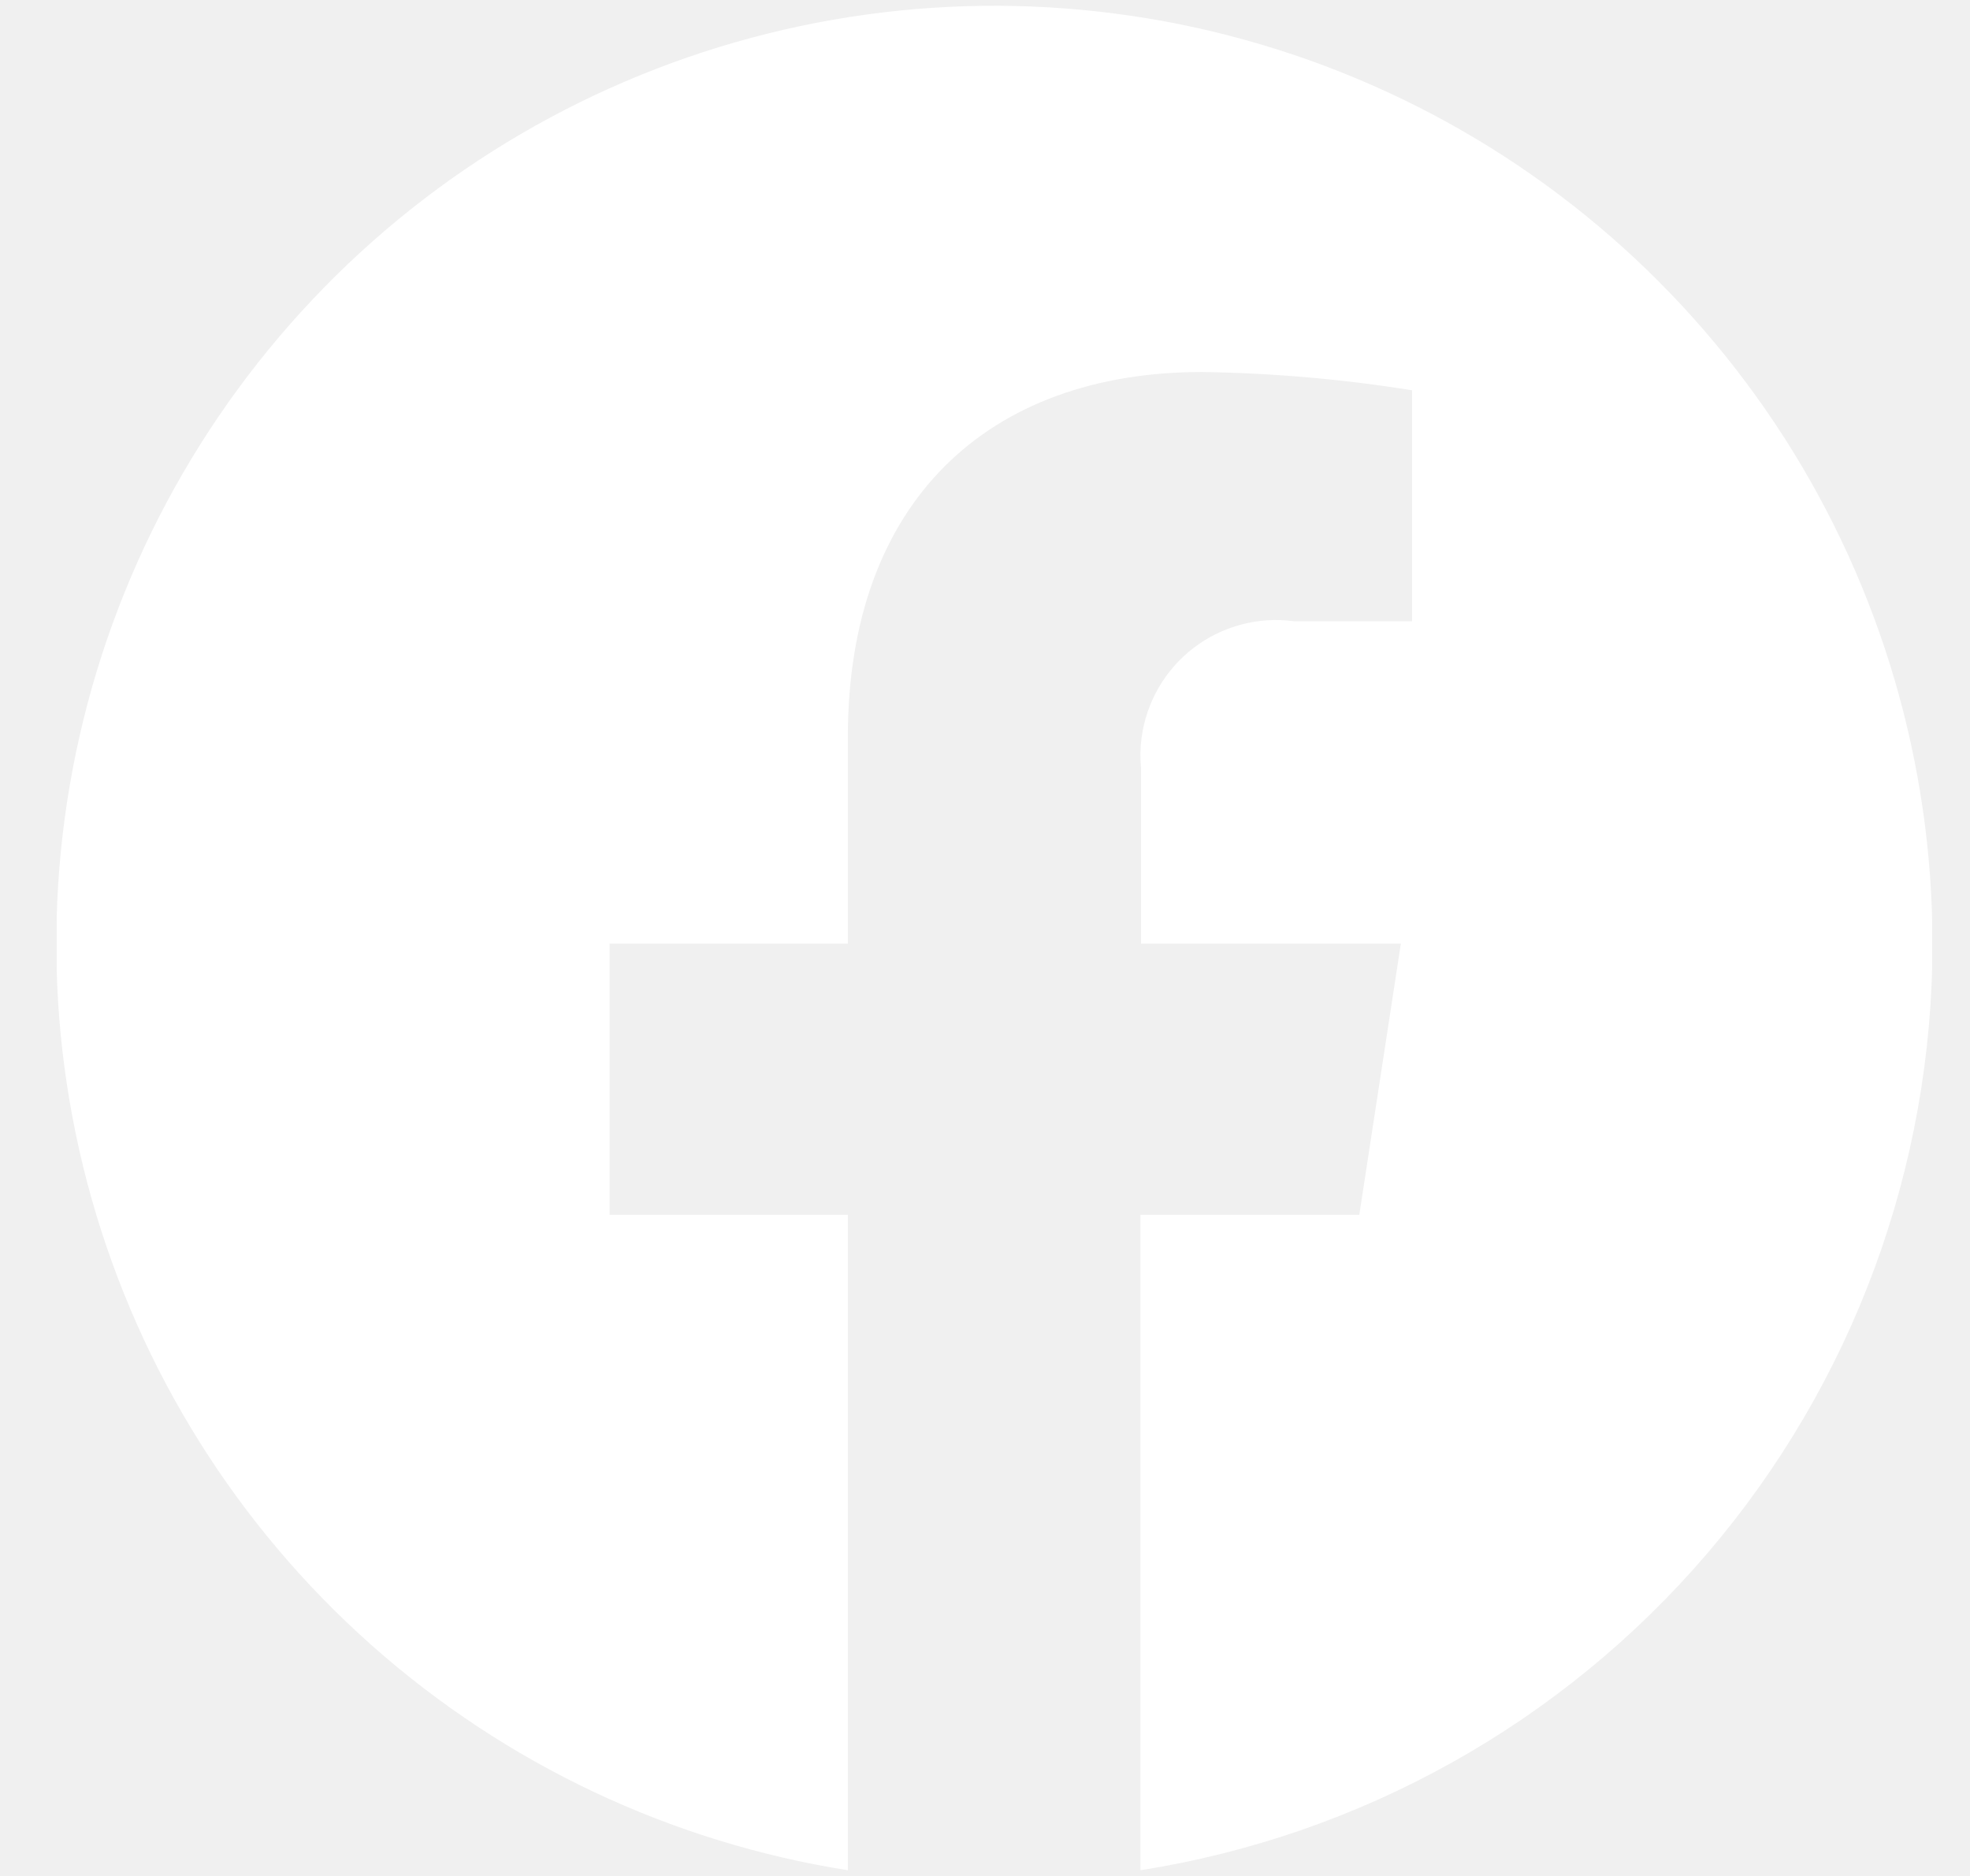
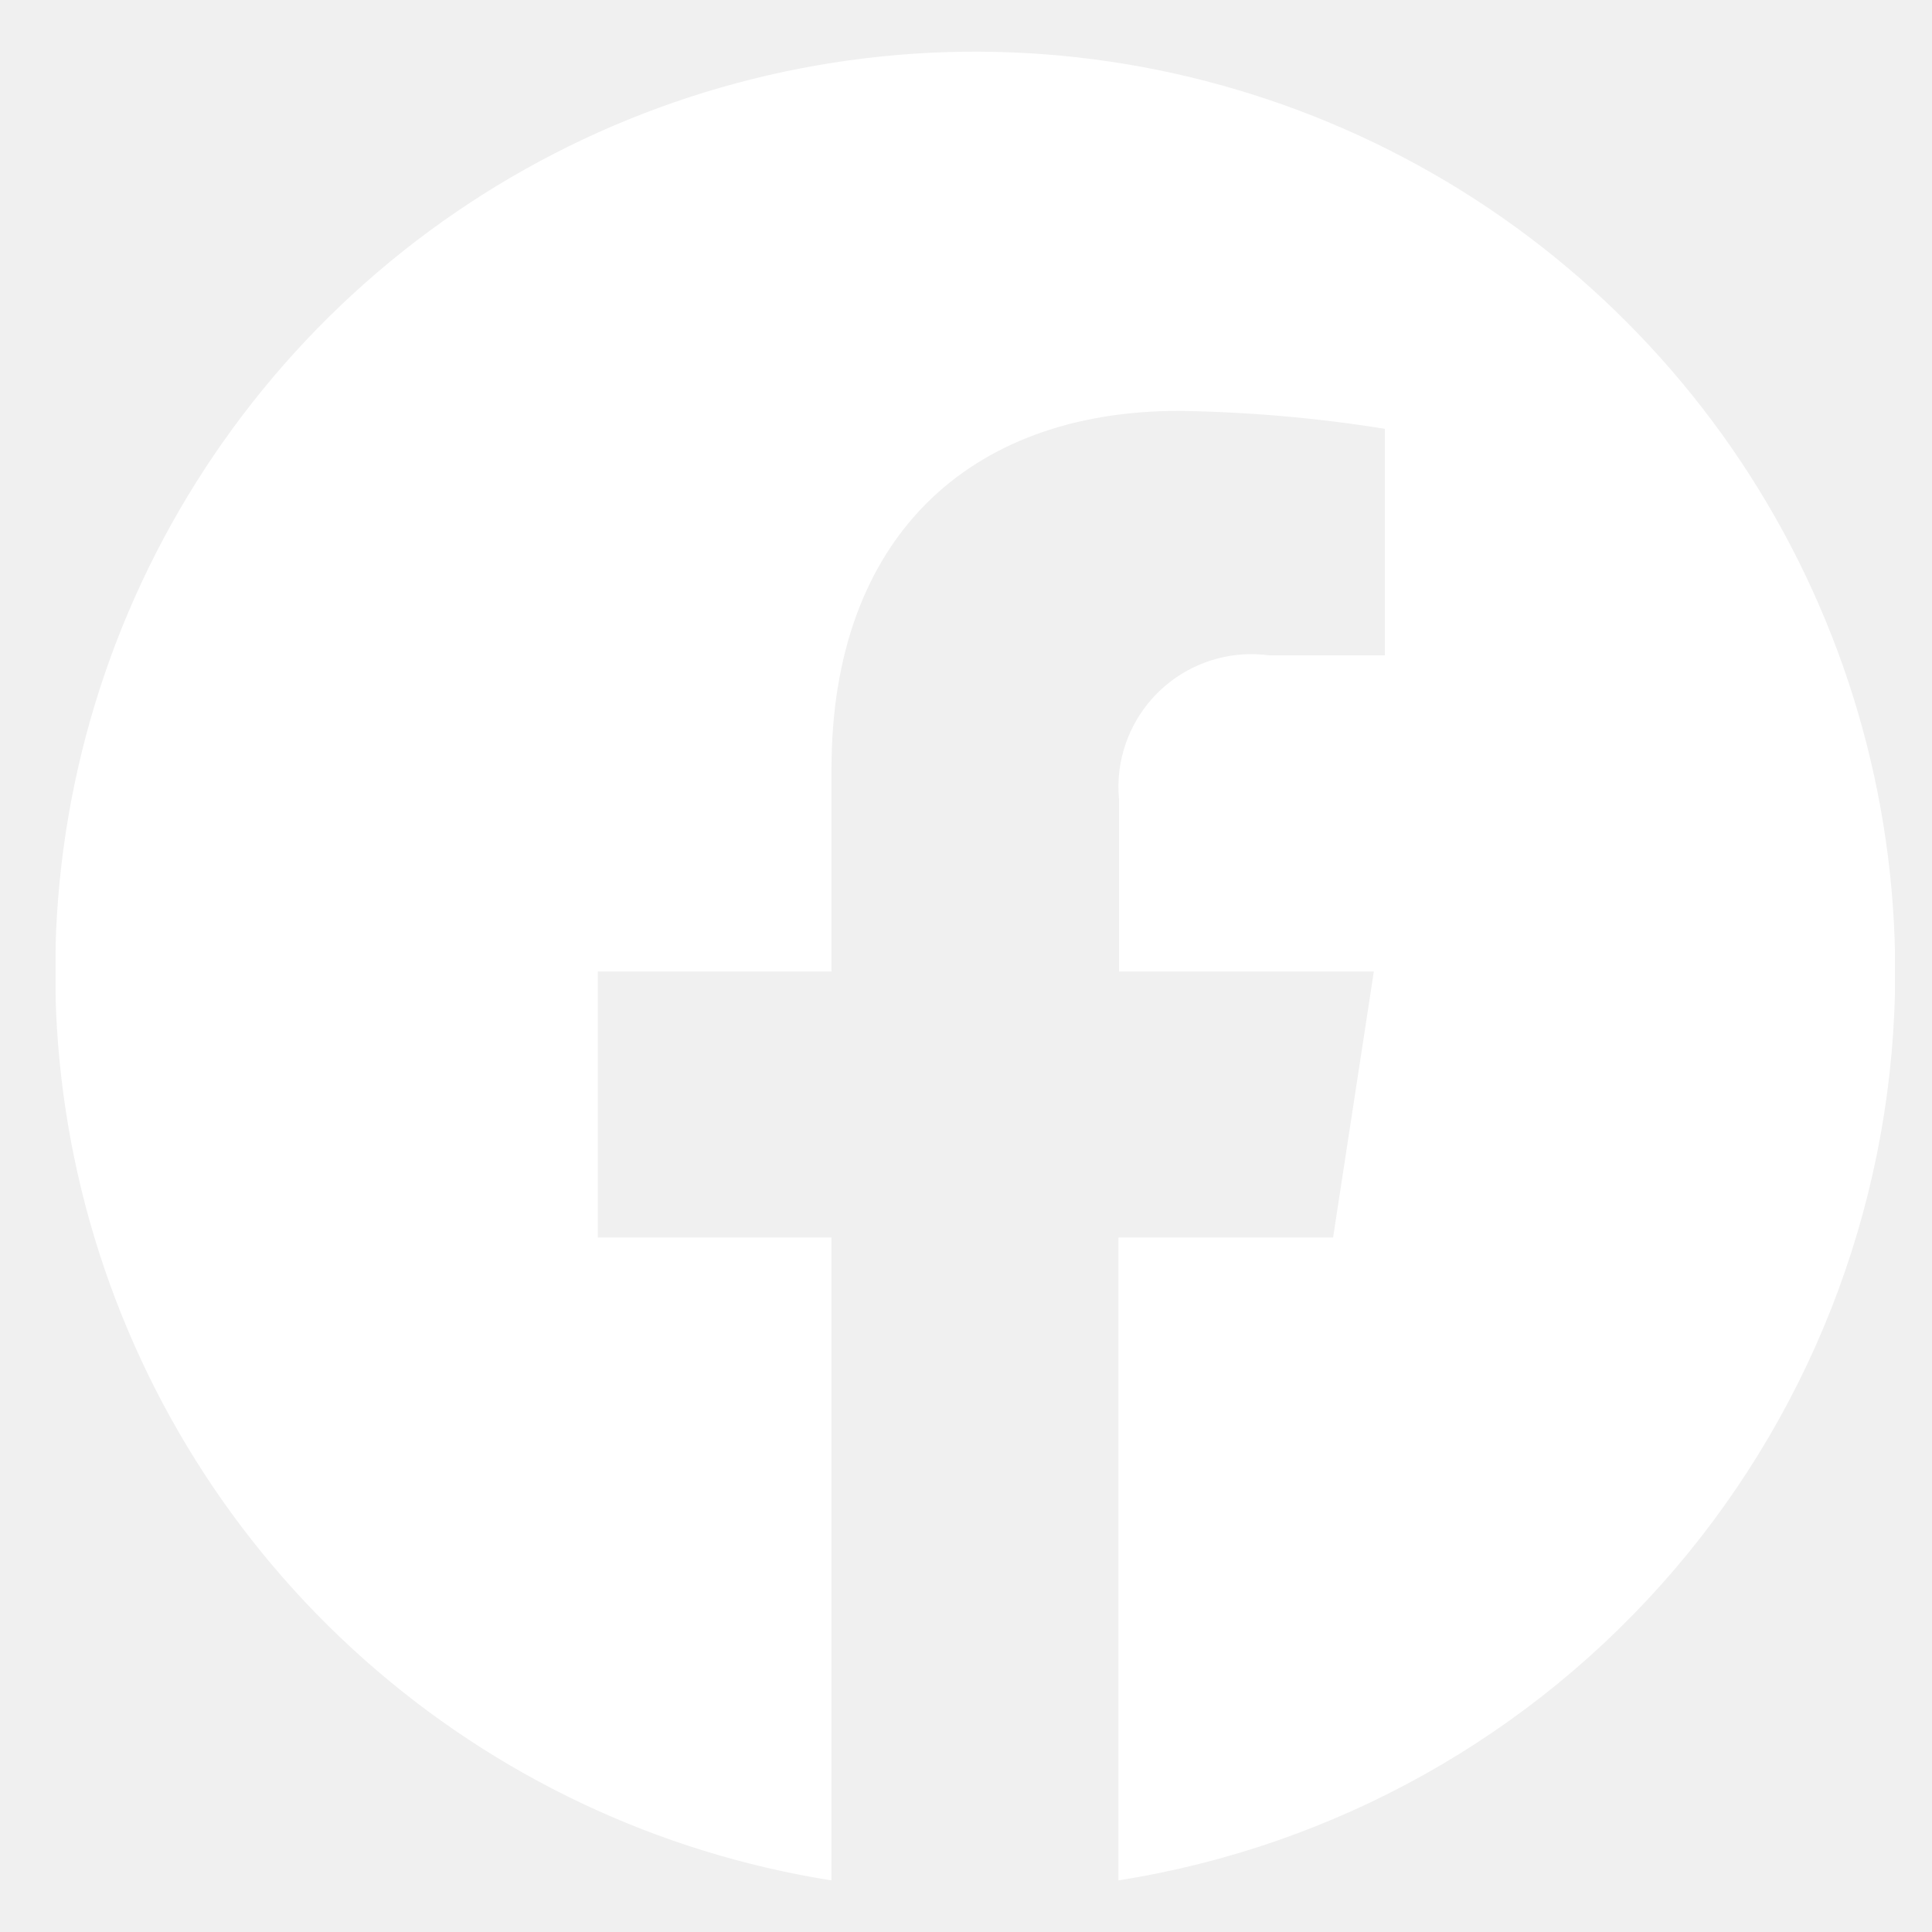
- <svg xmlns="http://www.w3.org/2000/svg" width="21" height="20" viewBox="0 0 21 20" fill="none">
+ <svg xmlns="http://www.w3.org/2000/svg" width="21" height="21" viewBox="0 0 21 20" fill="none">
  <g clip-path="url(#clip0_1411_2443)">
    <mask id="mask0_1411_2443" style="mask-type:luminance" maskUnits="userSpaceOnUse" x="0" y="0" width="21" height="20">
      <path d="M20.6 0H0.6V20H20.6V0Z" fill="white" />
    </mask>
    <g mask="url(#mask0_1411_2443)">
      <path d="M20.6 10.06C20.6 8.149 20.052 6.278 19.022 4.669C17.991 3.06 16.521 1.779 14.786 0.98C13.05 0.18 11.121 -0.106 9.229 0.156C7.336 0.418 5.557 1.217 4.104 2.458C2.652 3.7 1.585 5.331 1.03 7.16C0.476 8.989 0.457 10.938 0.976 12.778C1.495 14.617 2.53 16.269 3.959 17.538C5.388 18.807 7.15 19.64 9.038 19.939V12.951H6.498V10.06H9.038V7.857C9.038 5.351 10.531 3.966 12.814 3.966C13.564 3.977 14.313 4.042 15.053 4.161V6.623H13.792C13.412 6.572 13.028 6.675 12.723 6.908C12.419 7.141 12.22 7.485 12.169 7.865C12.155 7.971 12.153 8.079 12.163 8.185V10.06H14.933L14.49 12.951H12.157V19.939C14.51 19.568 16.654 18.369 18.202 16.558C19.75 14.747 20.6 12.443 20.6 10.06Z" fill="white" />
    </g>
  </g>
  <defs>
    <clipPath id="clip0_1411_2443">
      <rect width="20" height="20" fill="white" transform="translate(0.600098)" />
    </clipPath>
  </defs>
</svg>
